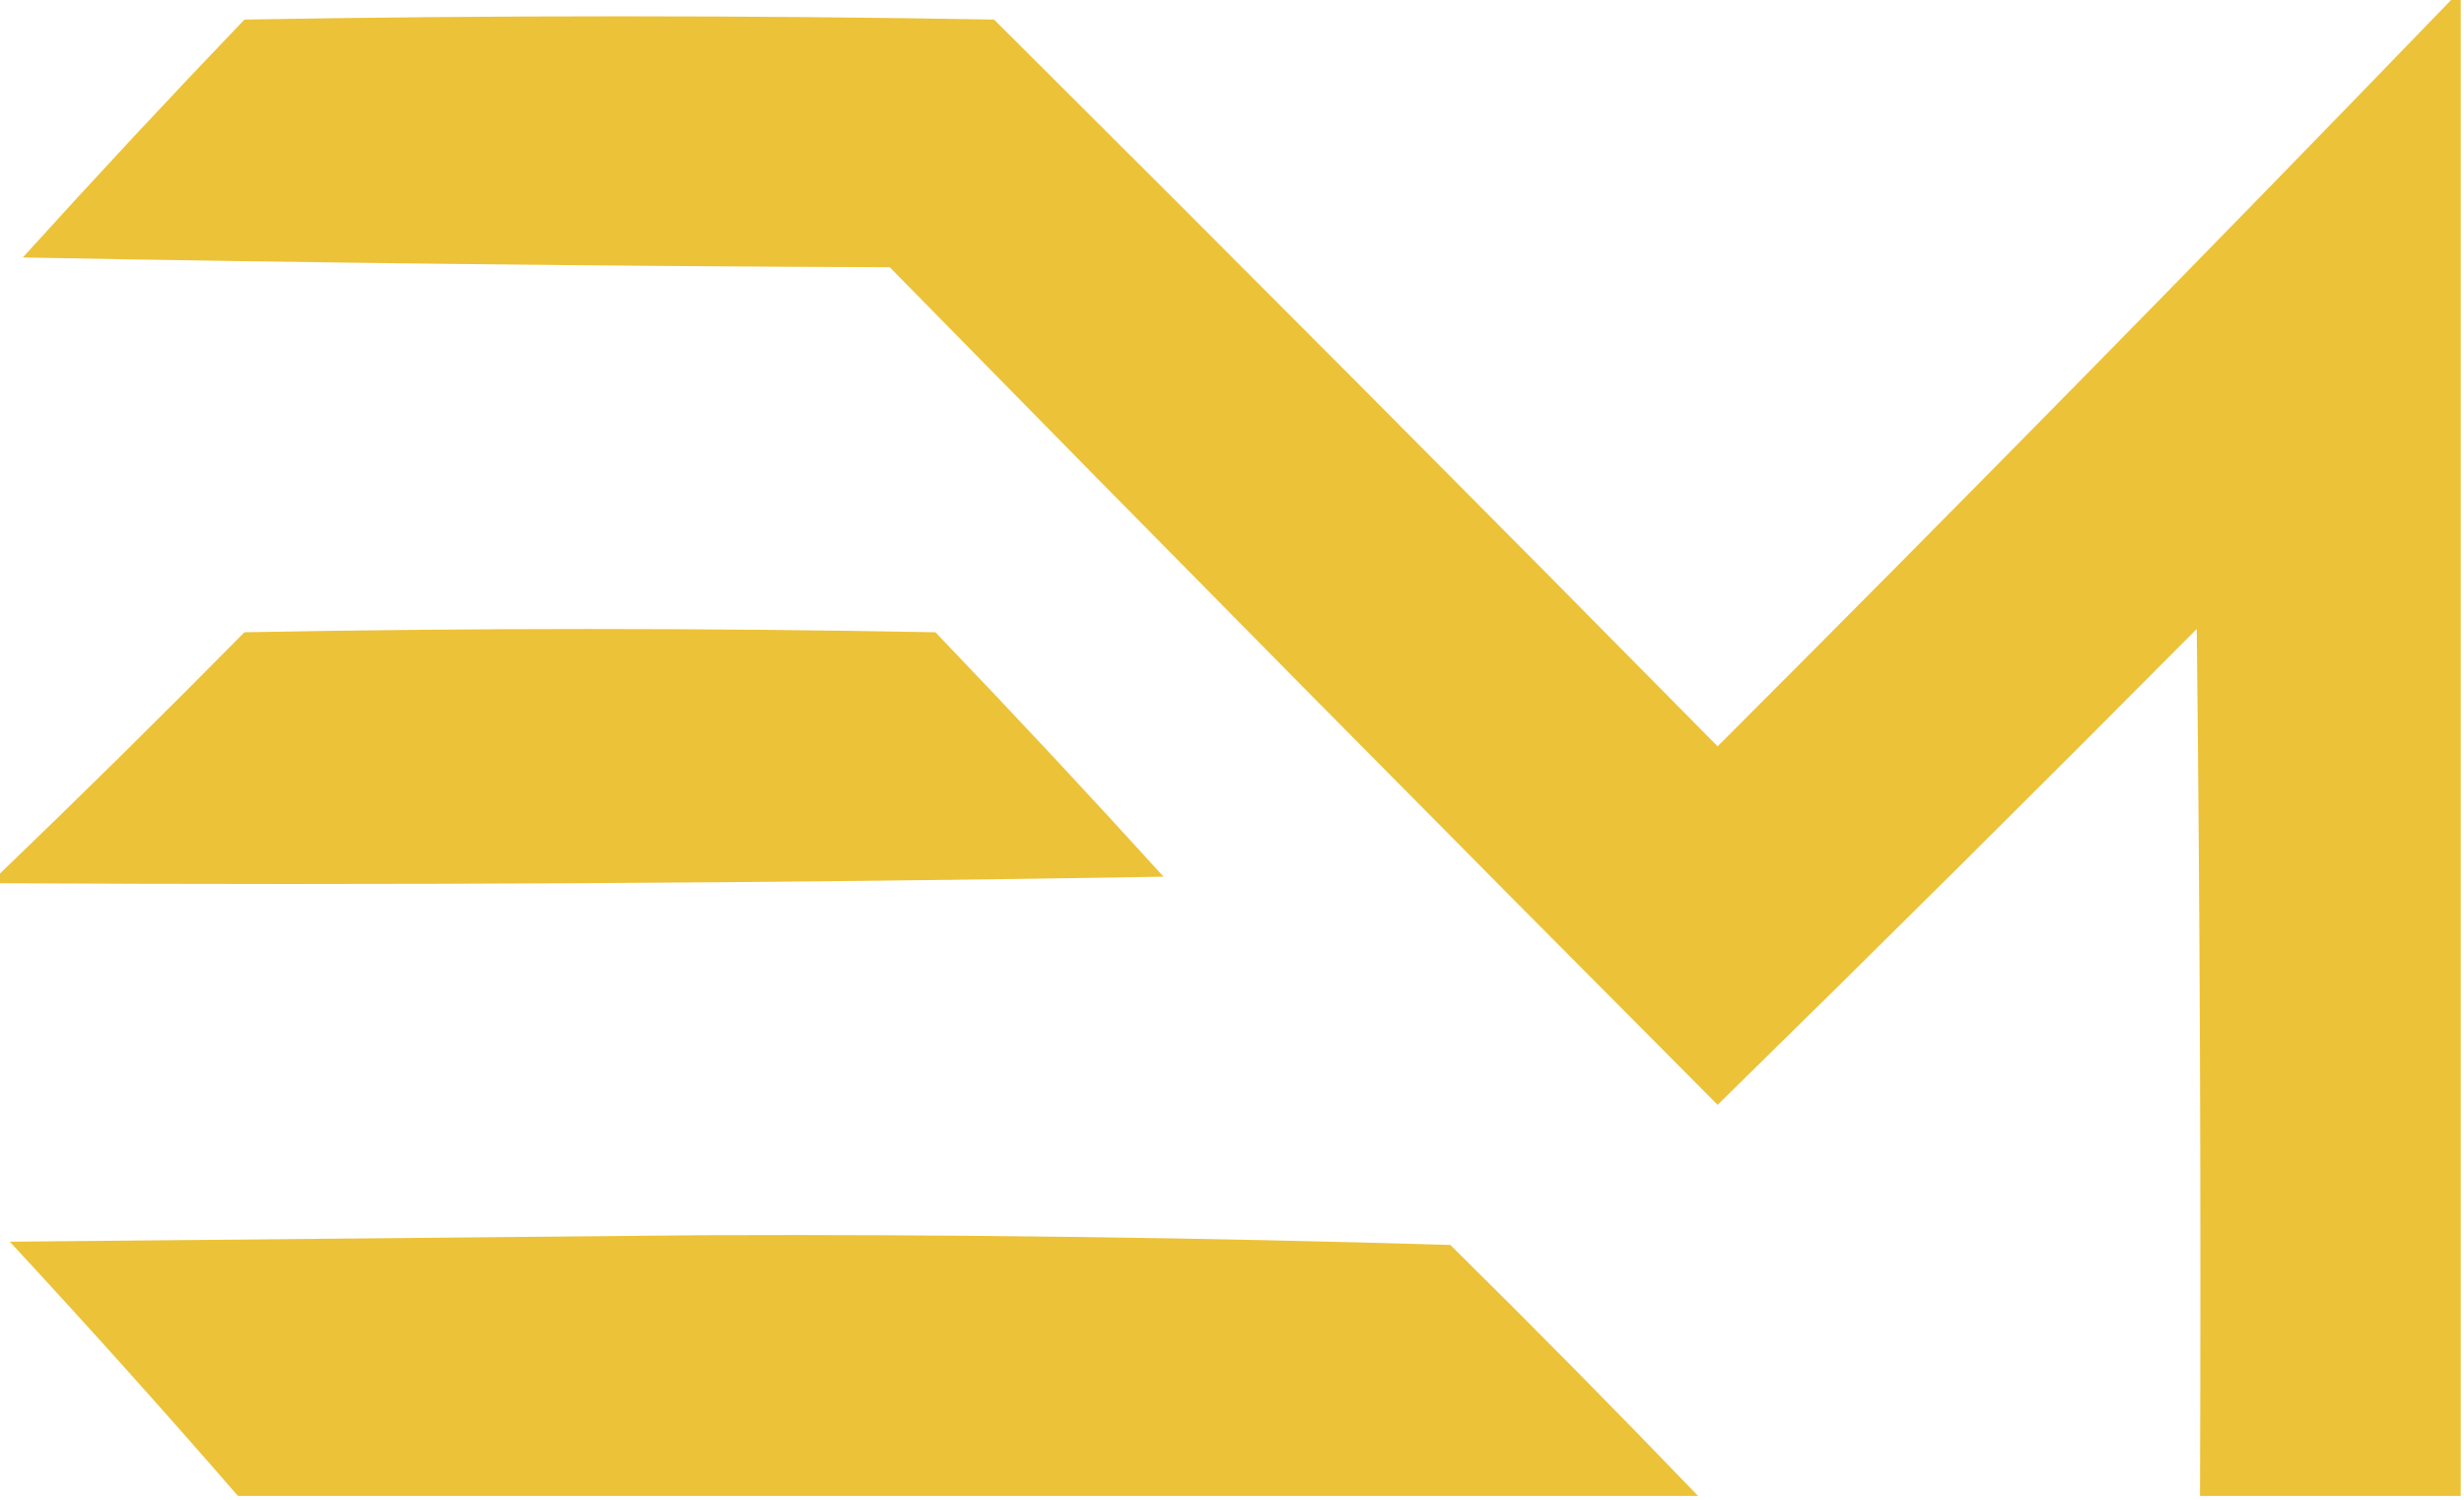
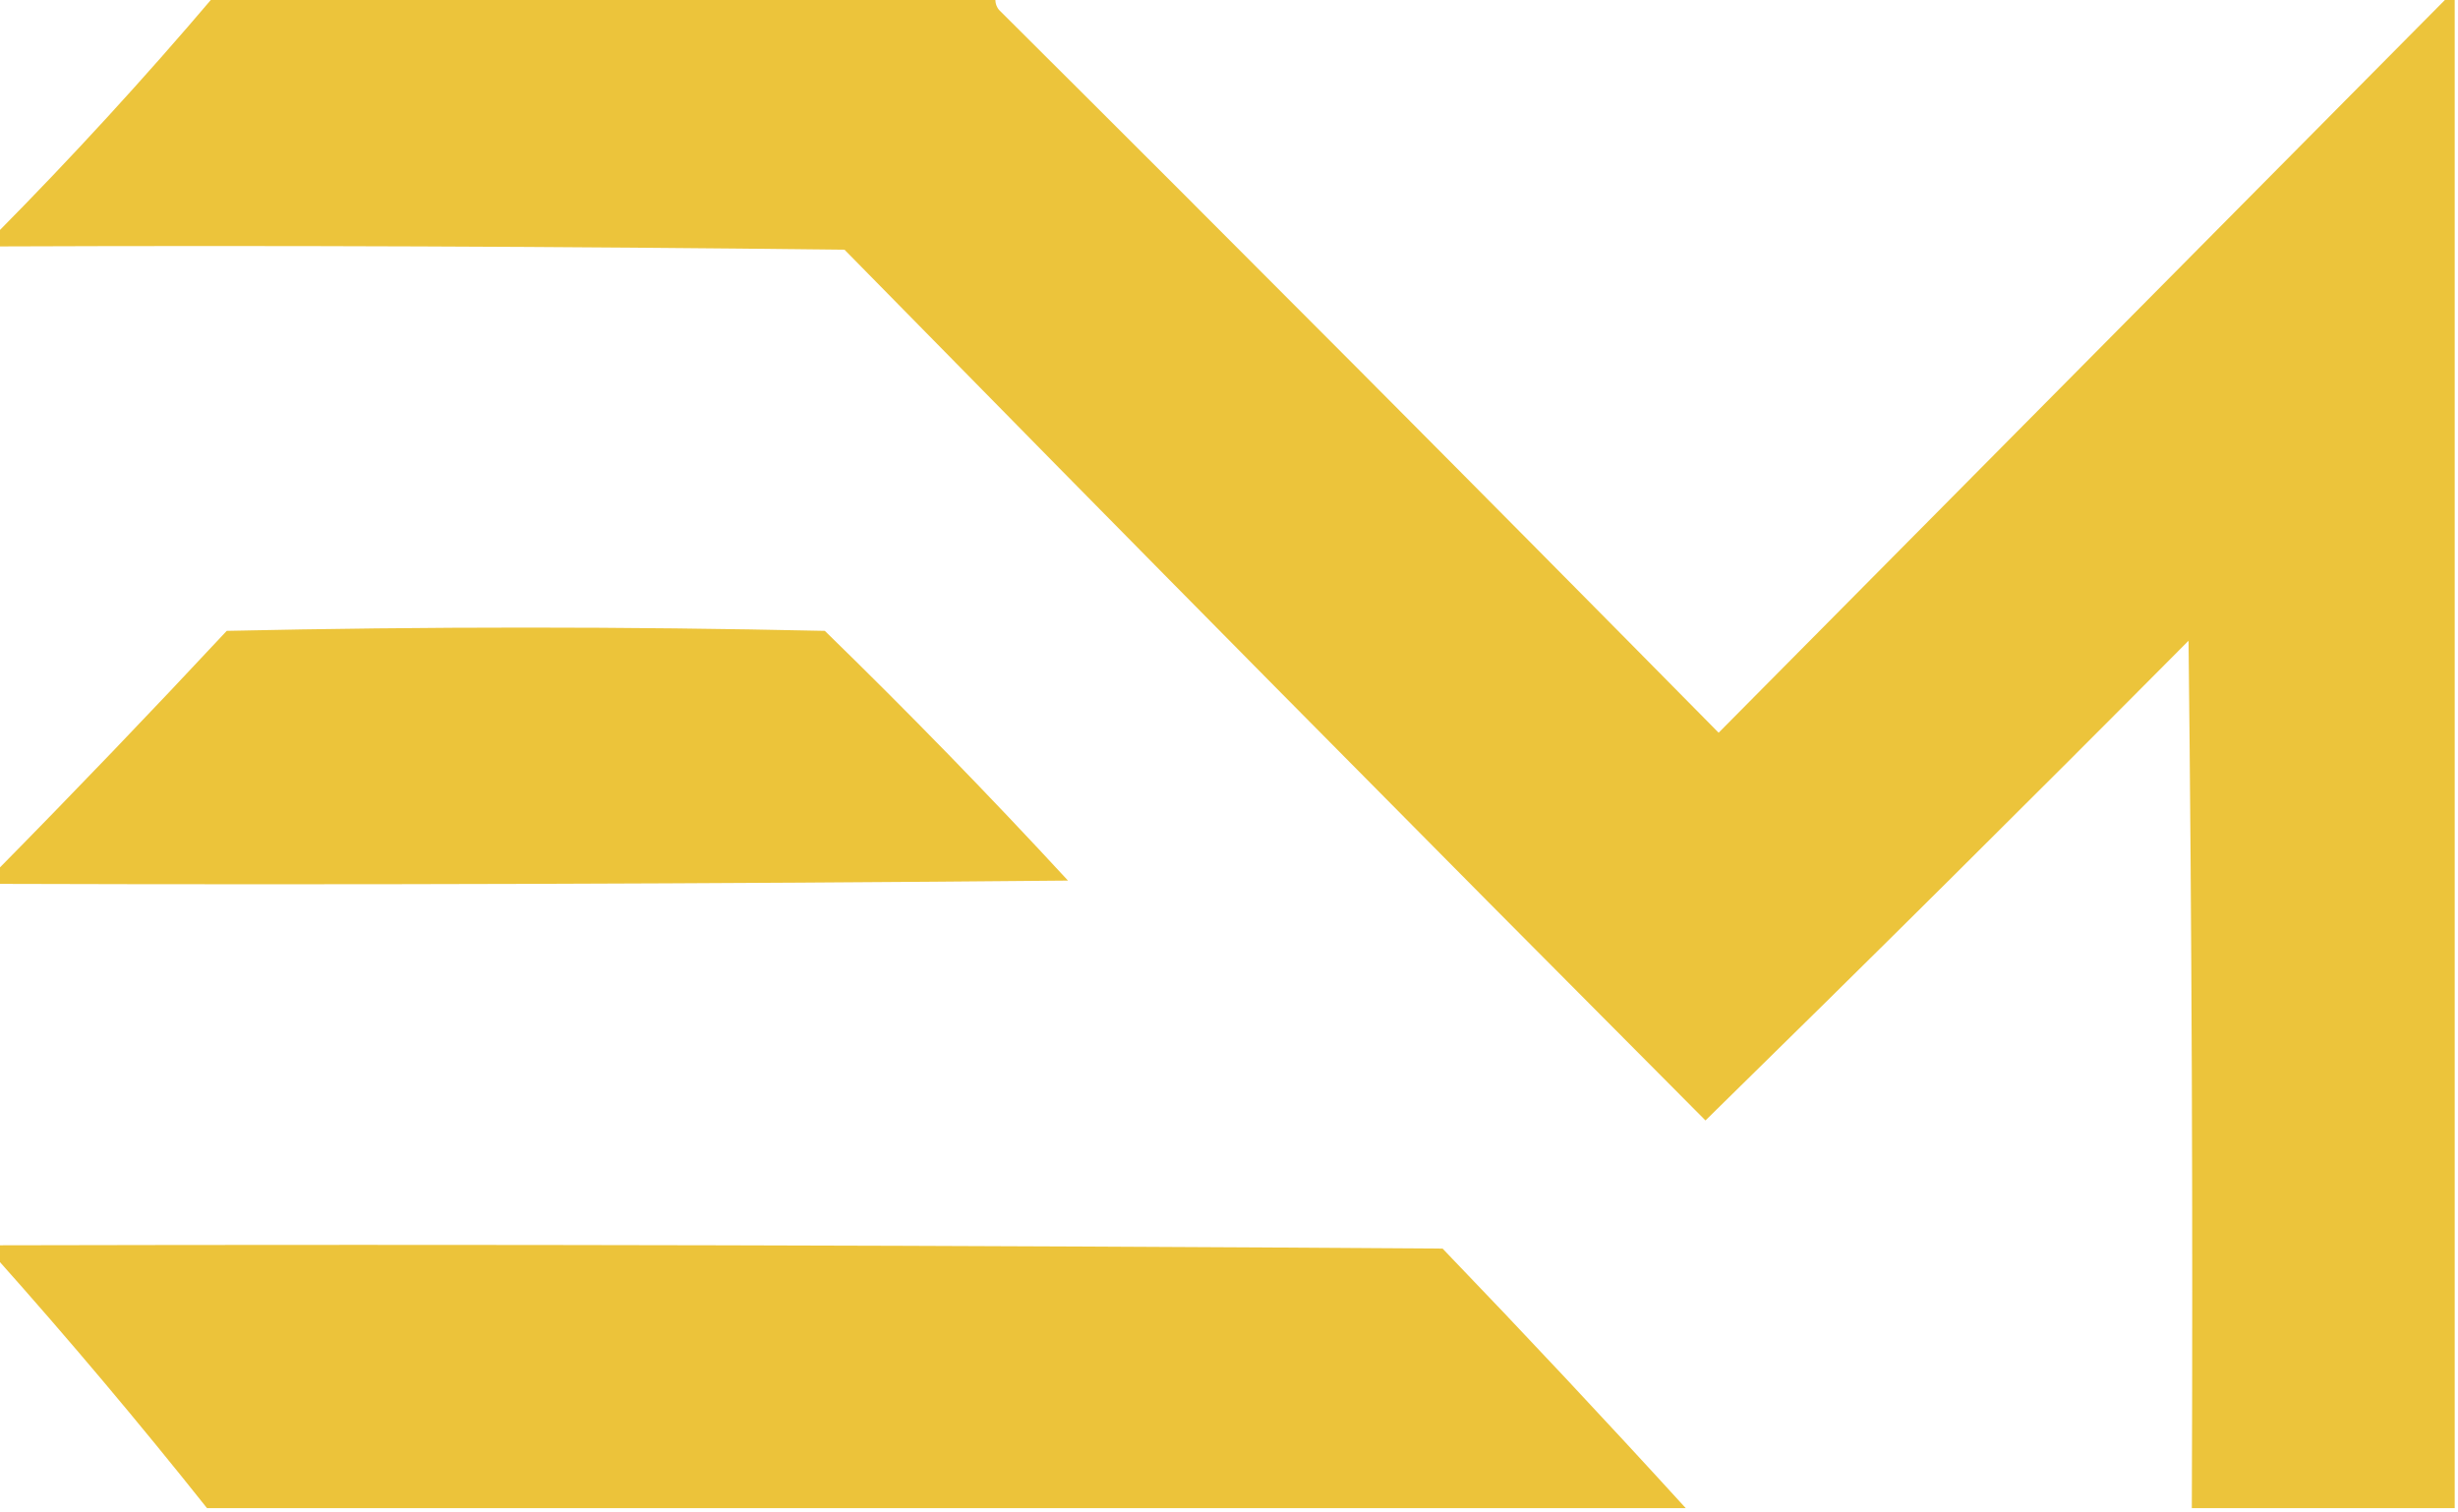
- <svg xmlns="http://www.w3.org/2000/svg" version="1.1" width="378px" height="230px" style="shape-rendering:geometricPrecision; text-rendering:geometricPrecision; image-rendering:optimizeQuality; fill-rule:evenodd; clip-rule:evenodd">
+ <svg xmlns="http://www.w3.org/2000/svg" version="1.1" width="374px" height="230px" style="shape-rendering:geometricPrecision; text-rendering:geometricPrecision; image-rendering:optimizeQuality; fill-rule:evenodd; clip-rule:evenodd">
  <g>
-     <path style="opacity:1" fill="#ecc239" d="M 376.5,-0.5 C 376.833,-0.5 377.167,-0.5 377.5,-0.5C 377.5,76.167 377.5,152.833 377.5,229.5C 364.167,229.5 350.833,229.5 337.5,229.5C 337.667,185.165 337.5,140.832 337,96.5C 312.653,121.014 288.153,145.347 263.5,169.5C 221.013,126.846 178.68,84.013 136.5,41C 92.163,40.833 47.83,40.333 3.5,39.5C 14.65,27.183 25.983,15.016 37.5,3C 75.833,2.333 114.167,2.333 152.5,3C 189.708,40.041 226.708,77.207 263.5,114.5C 301.523,76.478 339.189,38.144 376.5,-0.5 Z" />
+     <path style="opacity:0.984" fill="#ecc338" d="M 32.5,-0.5 C 72.167,-0.5 111.833,-0.5 151.5,-0.5C 151.369,0.239 151.536,0.906 152,1.5C 188.708,38.041 225.208,74.707 261.5,111.5C 298.494,74.173 335.494,36.839 372.5,-0.5C 372.833,-0.5 373.167,-0.5 373.5,-0.5C 373.5,76.167 373.5,152.833 373.5,229.5C 360.167,229.5 346.833,229.5 333.5,229.5C 333.667,185.499 333.5,141.499 333,97.5C 308.653,122.014 284.153,146.347 259.5,170.5C 215.625,126.459 171.959,82.293 128.5,38C 85.501,37.5 42.501,37.333 -0.5,37.5C -0.5,36.833 -0.5,36.167 -0.5,35.5C 10.957,23.921 21.957,11.921 32.5,-0.5 Z" />
  </g>
  <g>
-     <path style="opacity:1" fill="#ecc239" d="M -0.5,135.5 C -0.5,135.167 -0.5,134.833 -0.5,134.5C 12.299,122.202 24.965,109.702 37.5,97C 72.833,96.333 108.167,96.333 143.5,97C 155.35,109.349 167.017,121.849 178.5,134.5C 118.837,135.5 59.17,135.833 -0.5,135.5 Z" />
+     <path style="opacity:0.986" fill="#ecc338" d="M -0.5,134.5 C -0.5,133.833 -0.5,133.167 -0.5,132.5C 11.3,120.532 22.966,108.365 34.5,96C 64.833,95.333 95.167,95.333 125.5,96C 138.196,108.362 150.53,121.029 162.5,134C 108.168,134.5 53.834,134.667 -0.5,134.5 Z" />
  </g>
  <g>
-     <path style="opacity:1" fill="#ecc239" d="M 260.5,229.5 C 185.833,229.5 111.167,229.5 36.5,229.5C 25.075,216.343 13.408,203.343 1.5,190.5C 37,190.167 72.5,189.833 108,189.5C 146.192,189.358 184.358,189.858 222.5,191C 235.369,203.702 248.035,216.535 260.5,229.5 Z" />
+     <path style="opacity:0.992" fill="#ecc338" d="M -0.5,189.5 C 72.834,189.333 146.167,189.5 219.5,190C 232.038,203.036 244.372,216.203 256.5,229.5C 181.5,229.5 106.5,229.5 31.5,229.5C 21.18,216.515 10.513,203.849 -0.5,191.5C -0.5,190.833 -0.5,190.167 -0.5,189.5 Z" />
  </g>
</svg>
